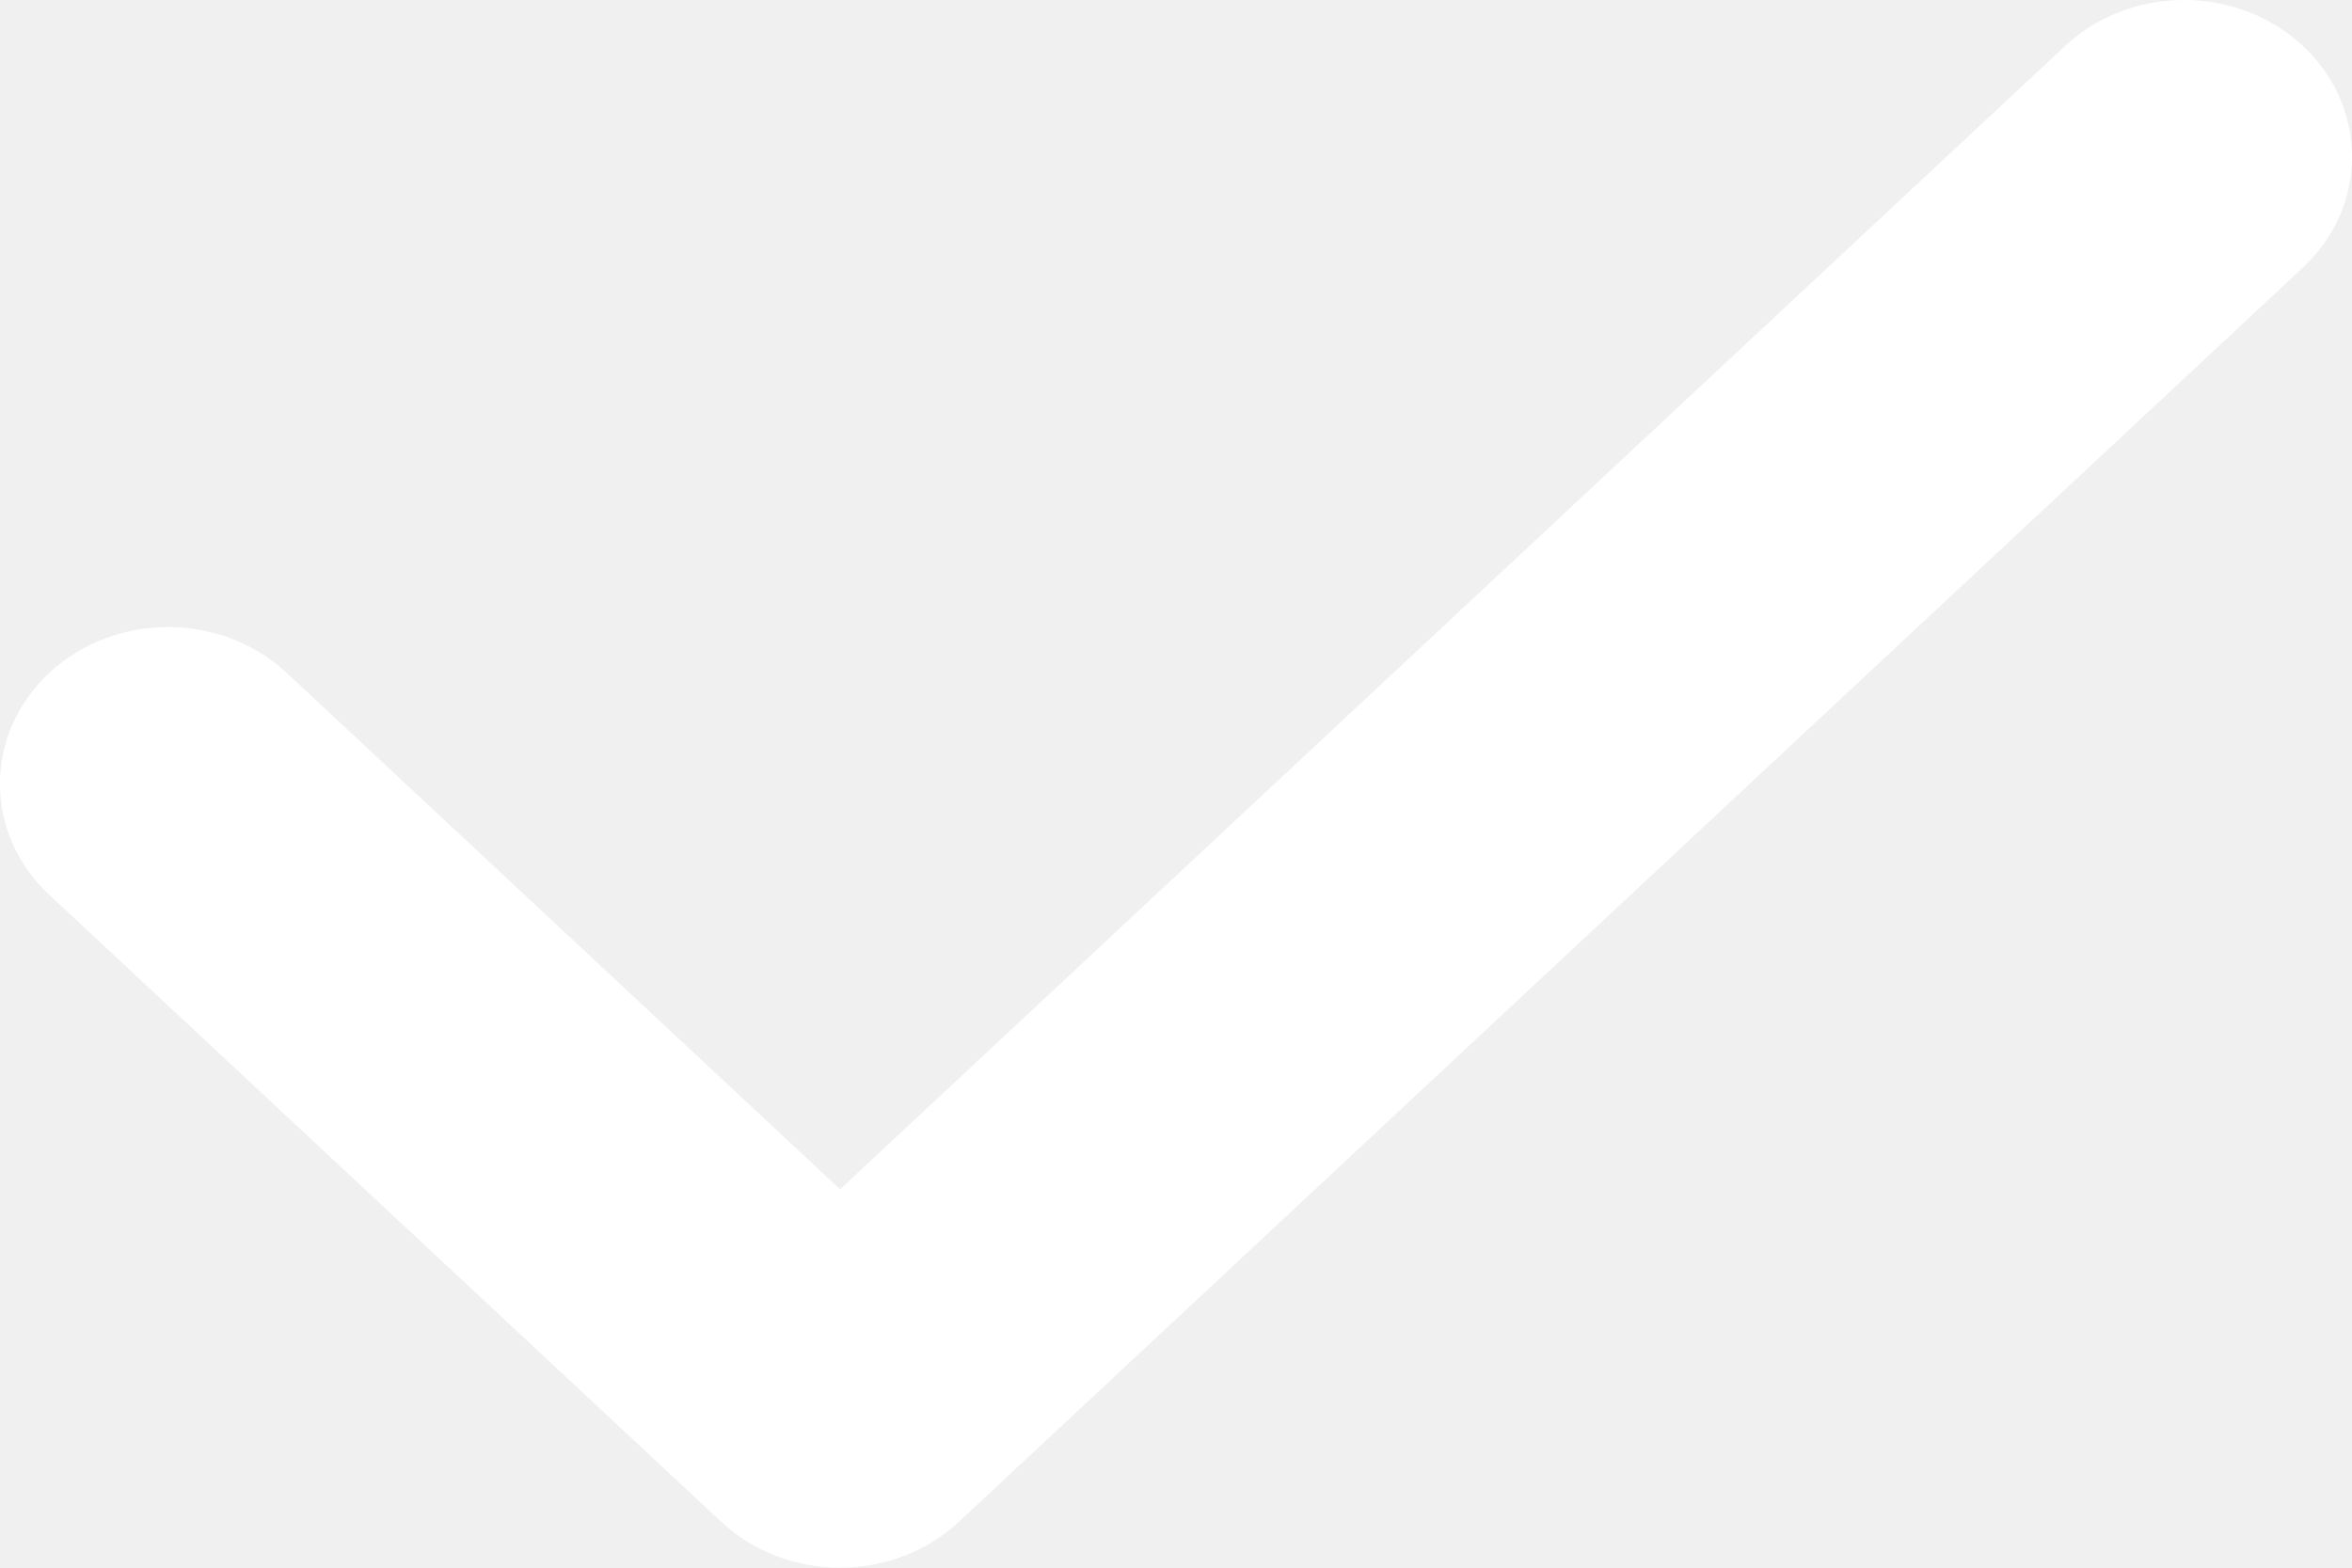
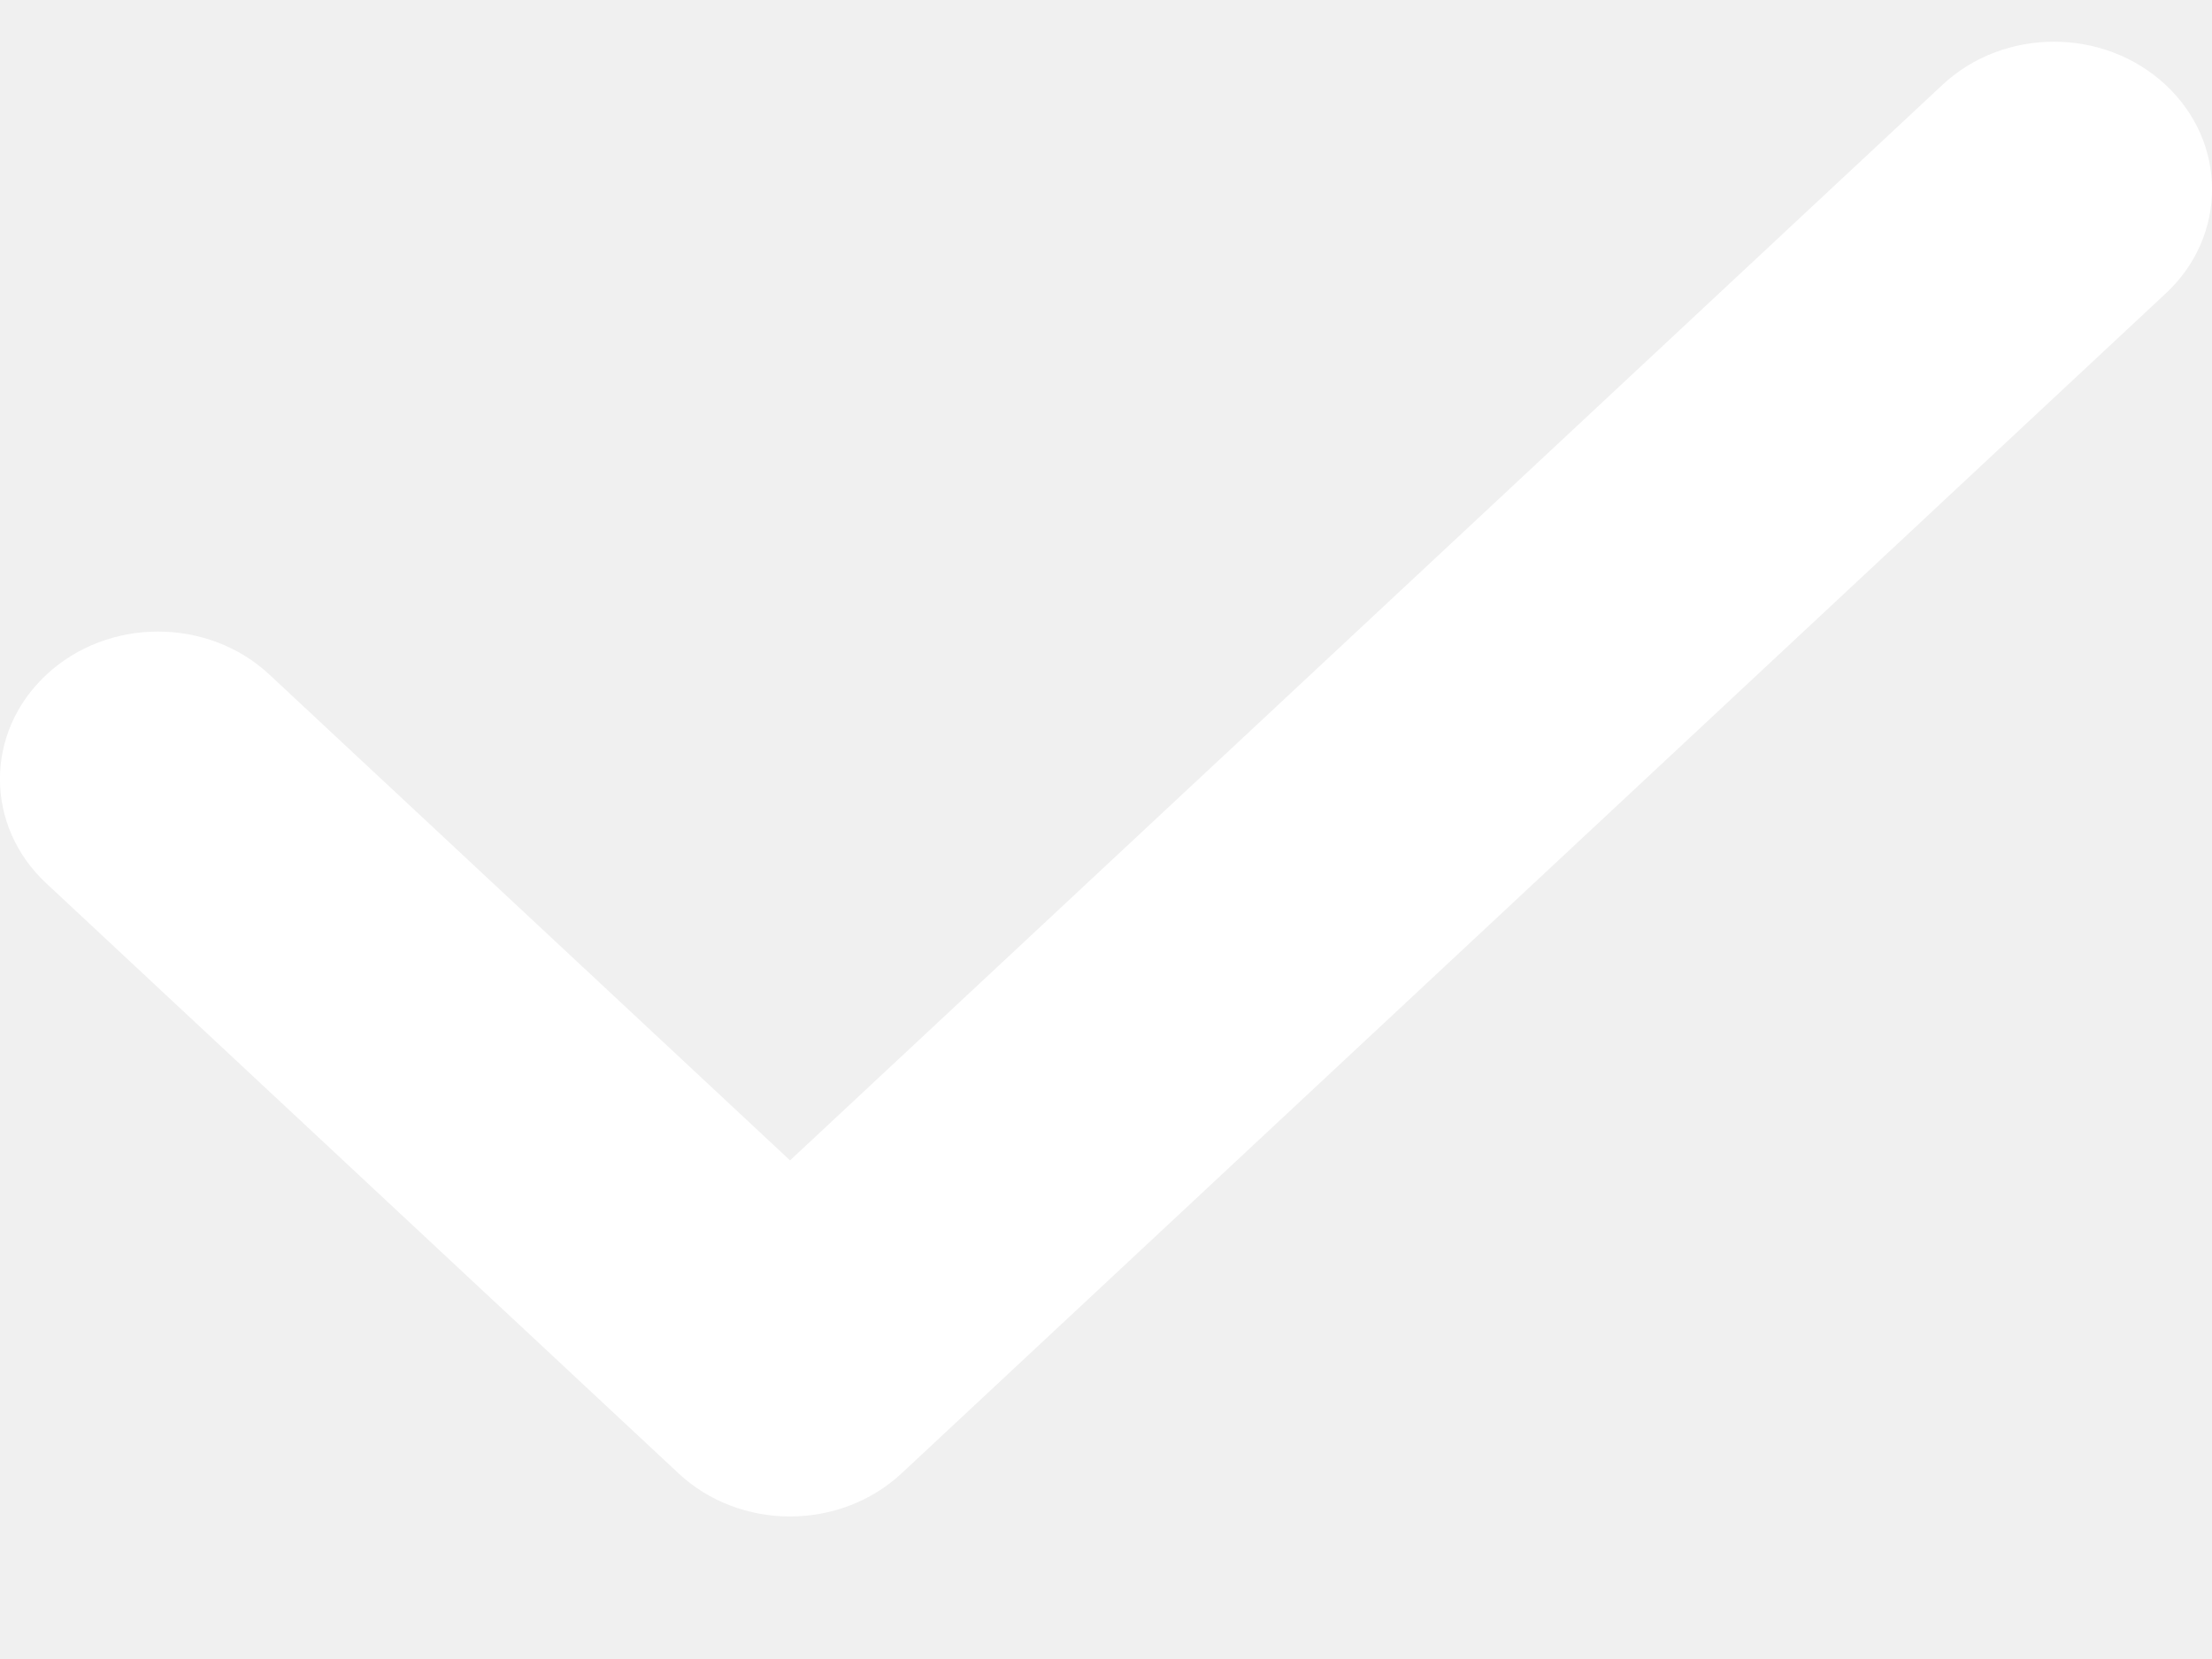
- <svg xmlns="http://www.w3.org/2000/svg" width="12" height="8" viewBox="0 0 12 8" fill="none">
-   <path fill-rule="evenodd" clip-rule="evenodd" d="M11.749 0.234C12.084 0.547 12.084 1.053 11.749 1.366L4.892 7.766C4.557 8.078 4.014 8.078 3.68 7.766L0.251 4.566C-0.084 4.253 -0.084 3.747 0.251 3.434C0.586 3.122 1.129 3.122 1.463 3.434L4.286 6.069L10.537 0.234C10.871 -0.078 11.414 -0.078 11.749 0.234Z" fill="white" />
+ <svg xmlns="http://www.w3.org/2000/svg" width="12" height="9" viewBox="0 0 12 9" fill="none">
+   <path fill-rule="evenodd" clip-rule="evenodd" d="M11.749 0.461C12.084 0.773 12.084 1.28 11.749 1.592L4.892 7.992C4.557 8.305 4.014 8.305 3.68 7.992L0.251 4.792C-0.084 4.48 -0.084 3.973 0.251 3.661C0.586 3.348 1.129 3.348 1.463 3.661L4.286 6.295L10.537 0.461C10.871 0.148 11.414 0.148 11.749 0.461Z" fill="white" />
</svg>
